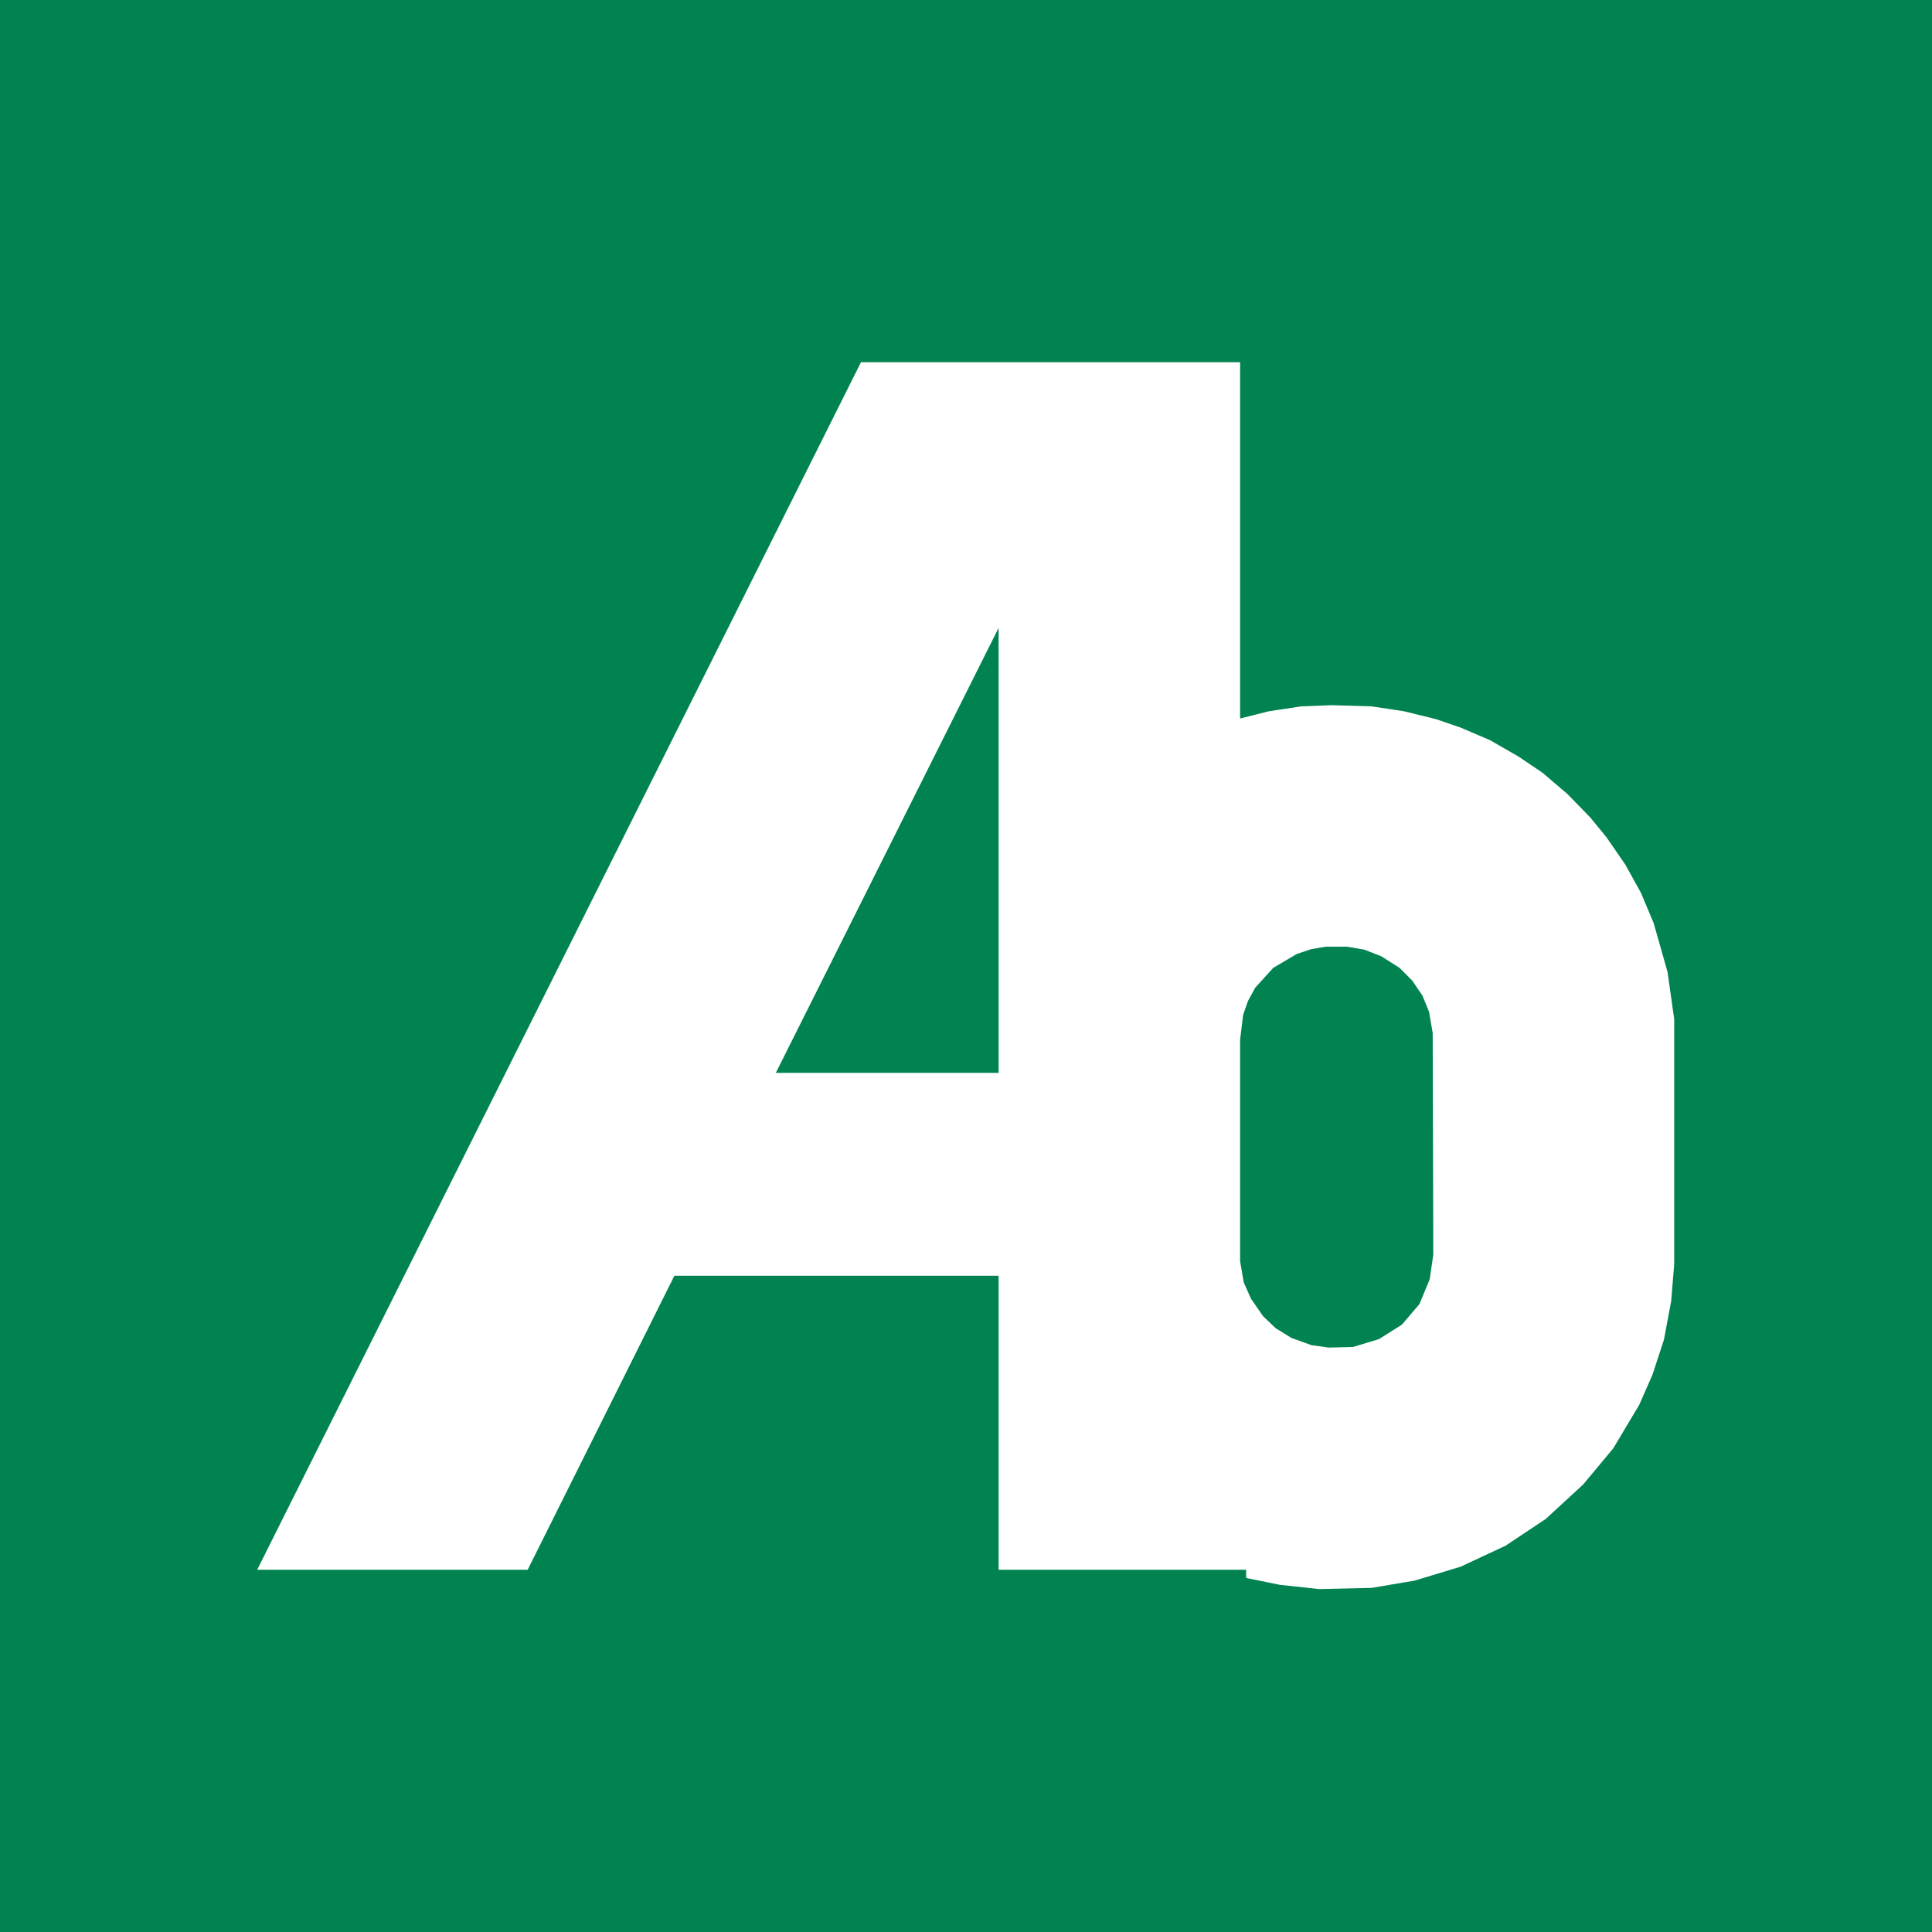
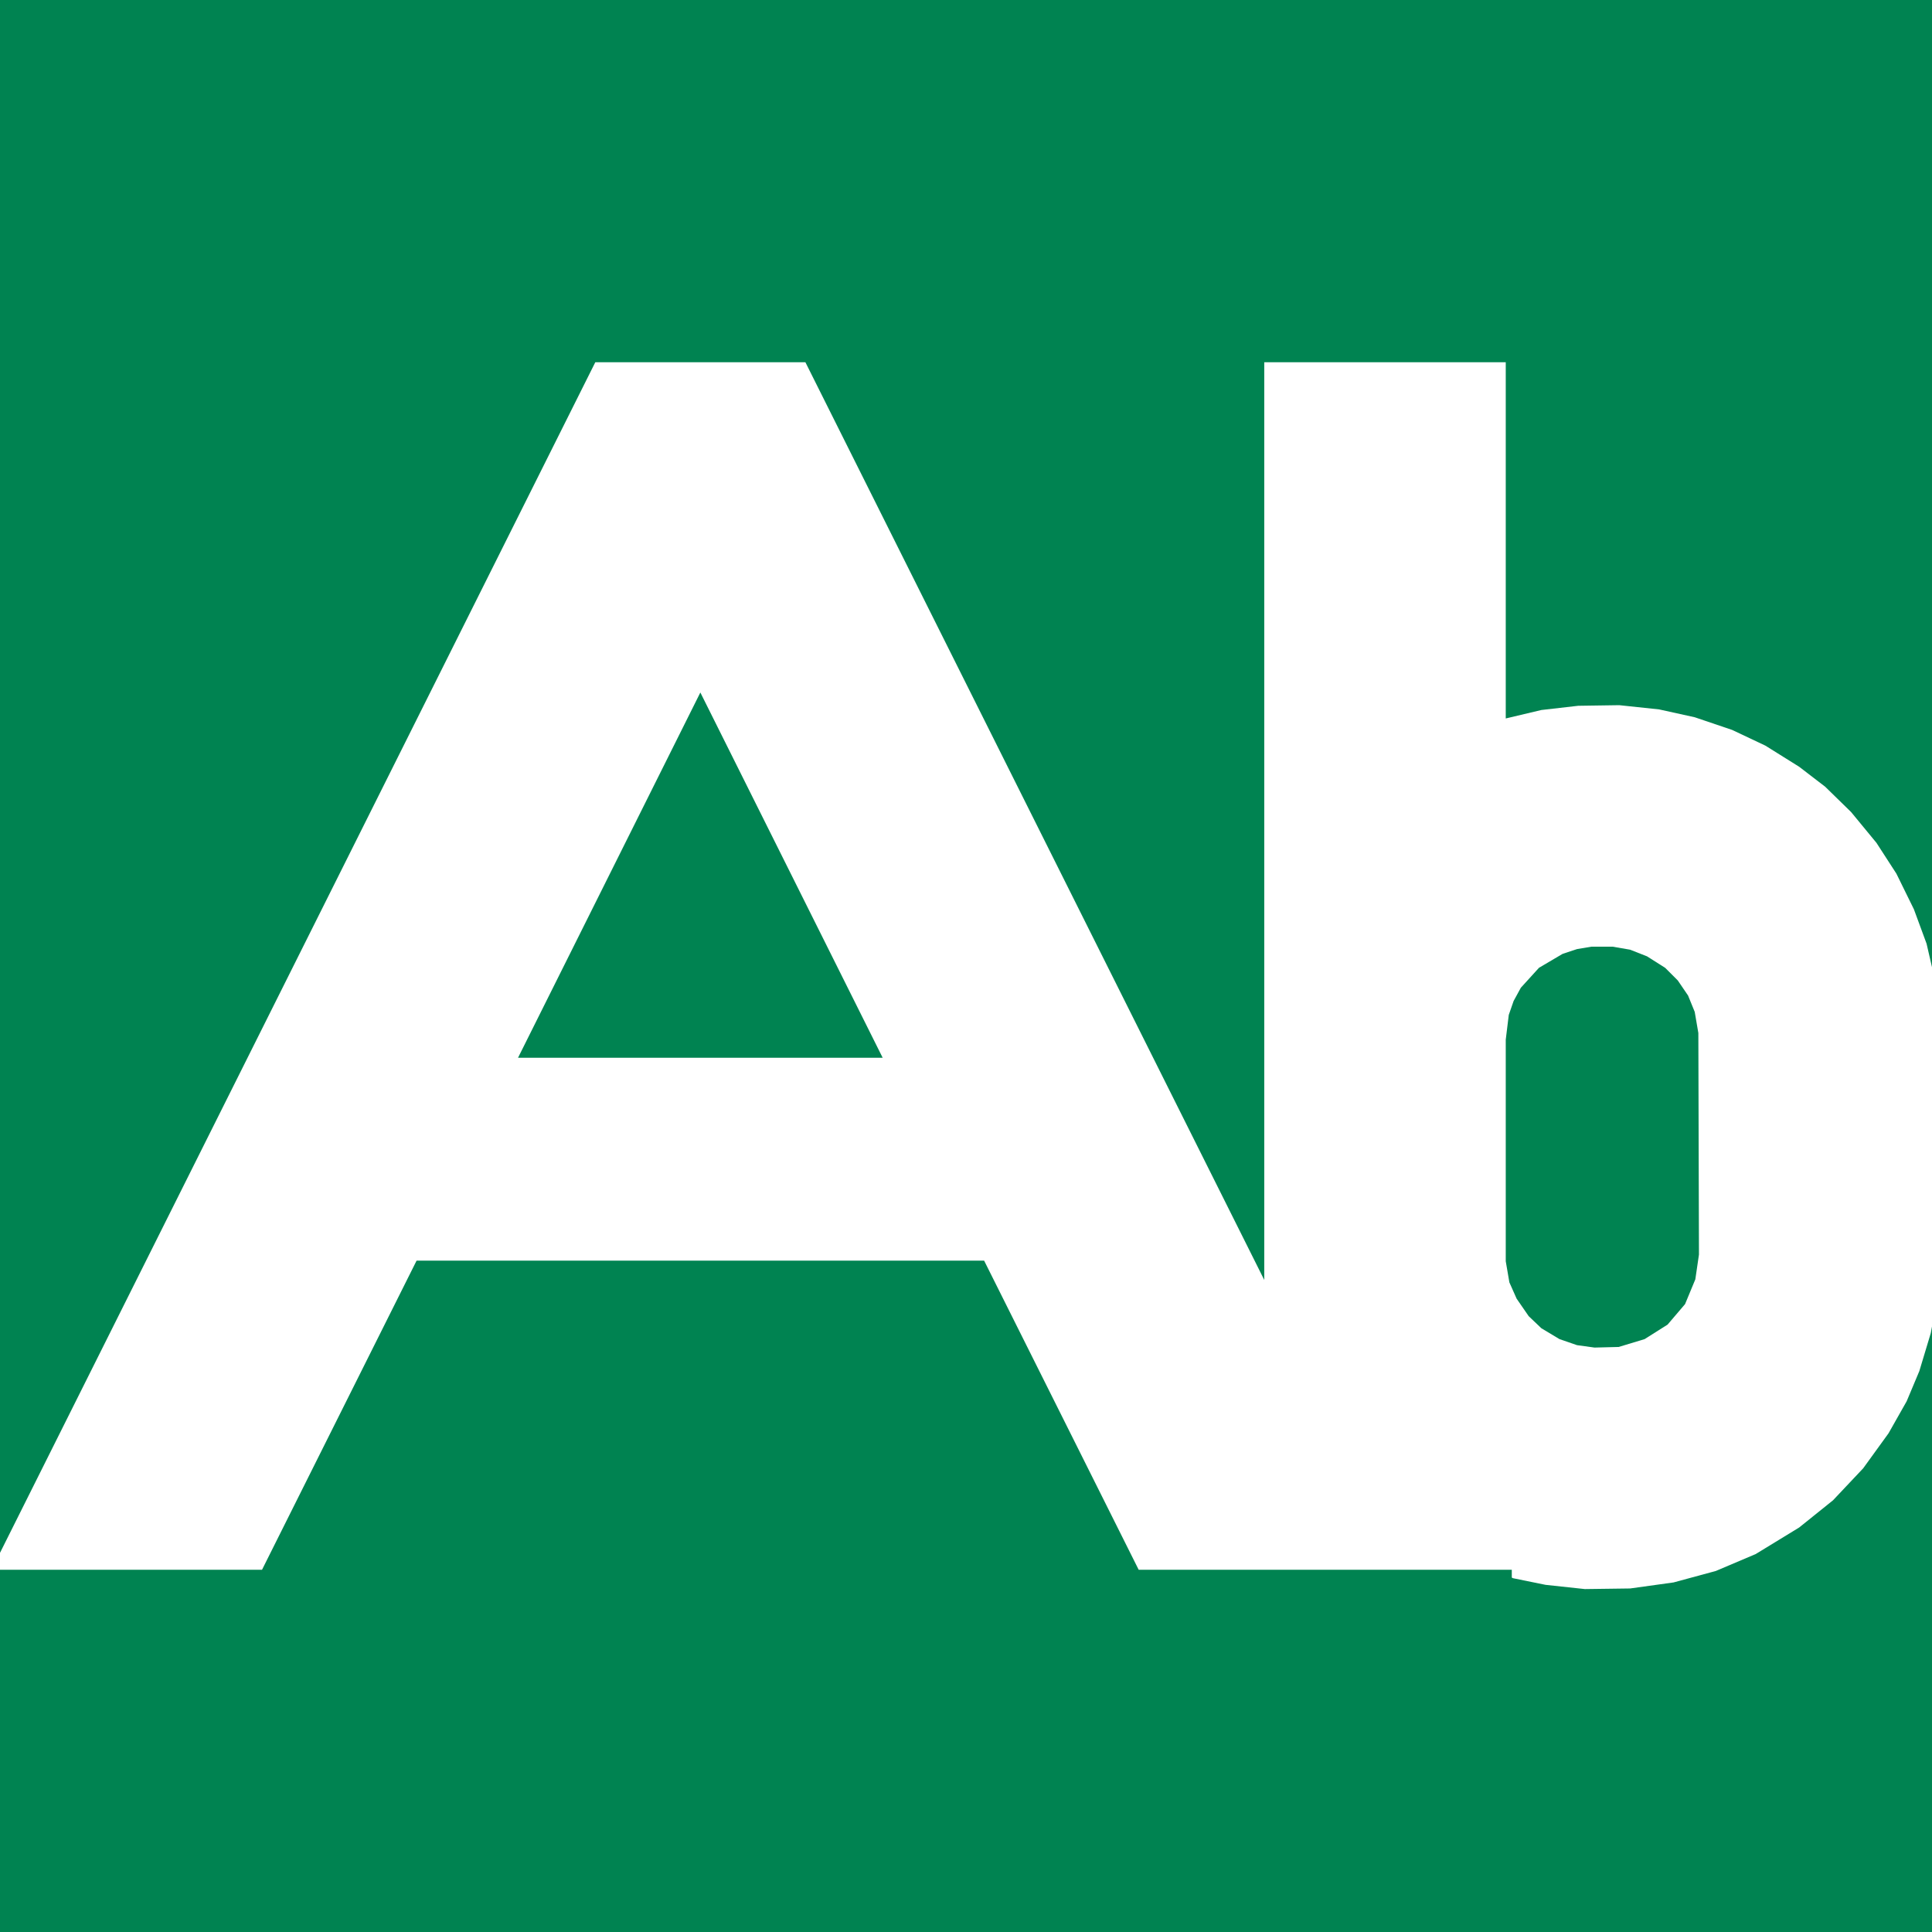
<svg xmlns="http://www.w3.org/2000/svg" viewBox="0 0 32 32" width="32" height="32" role="img" aria-labelledby="t">
  <rect width="32" height="32" fill="#008351" />
-   <path fill="#FFFFFF" d="M21.85 26.32L21.2 26.25L20.66 26.14L20.64 26.13L20.64 26L16.54 26L16.54 21.13L11.17 21.13L8.74 26L4.26 26L14.26 6L20.54 6L20.54 11.9L21.02 11.78L21.55 11.7L22.06 11.68L22.72 11.7L23.25 11.78L23.78 11.91L24.19 12.05L24.68 12.26L25.15 12.53L25.55 12.8L25.96 13.15L26.34 13.54L26.61 13.87L26.92 14.32L27.18 14.79L27.39 15.29L27.62 16.1L27.73 16.88L27.73 20.94L27.68 21.55L27.56 22.19L27.37 22.77L27.15 23.27L26.72 23.99L26.22 24.59L25.6 25.16L24.94 25.6L24.19 25.95L23.43 26.18L22.72 26.3ZM16.54 17.21L16.54 10.4L12.85 17.77L16.54 17.77ZM22.41 22.31L22.84 22.18L23.22 21.94L23.51 21.6L23.68 21.19L23.74 20.78L23.73 17.11L23.67 16.76L23.56 16.49L23.39 16.24L23.18 16.03L22.88 15.84L22.6 15.73L22.31 15.68L21.96 15.68L21.72 15.72L21.48 15.8L21.09 16.03L20.79 16.36L20.67 16.58L20.59 16.81L20.54 17.22L20.54 20.89L20.6 21.24L20.72 21.51L20.92 21.8L21.13 22L21.39 22.16L21.72 22.28L22.01 22.32Z" />
+   <path fill="#FFFFFF" d="M26.25 26.32L25.6 26.25L25.06 26.14L25.04 26.13L25.04 26L18.86 26L16.3 20.88L6.9 20.88L4.34 26L-0.14 26L9.86 6L13.34 6L20.94 21.2L20.94 6L24.94 6L24.94 11.9L25.53 11.76L26.14 11.69L26.82 11.68L27.48 11.75L28.07 11.88L28.69 12.09L29.24 12.35L29.8 12.7L30.23 13.03L30.66 13.45L31.08 13.96L31.41 14.47L31.7 15.06L31.91 15.63L32.06 16.28L32.13 16.88L32.14 20.79L32.09 21.48L31.98 22.08L31.79 22.71L31.58 23.21L31.28 23.74L30.86 24.32L30.36 24.85L29.8 25.3L29.08 25.74L28.42 26.02L27.72 26.21L27 26.31ZM26.81 22.31L27.24 22.18L27.62 21.94L27.91 21.6L28.08 21.19L28.14 20.78L28.13 17.11L28.07 16.76L27.96 16.49L27.79 16.24L27.58 16.03L27.28 15.84L27 15.73L26.71 15.68L26.36 15.68L26.12 15.72L25.88 15.8L25.49 16.03L25.19 16.36L25.07 16.58L24.99 16.81L24.94 17.22L24.94 20.89L25 21.24L25.12 21.51L25.32 21.8L25.53 22L25.83 22.18L26.12 22.28L26.41 22.32ZM8.58 17.52L14.62 17.52L11.6 11.47Z" />
</svg>
